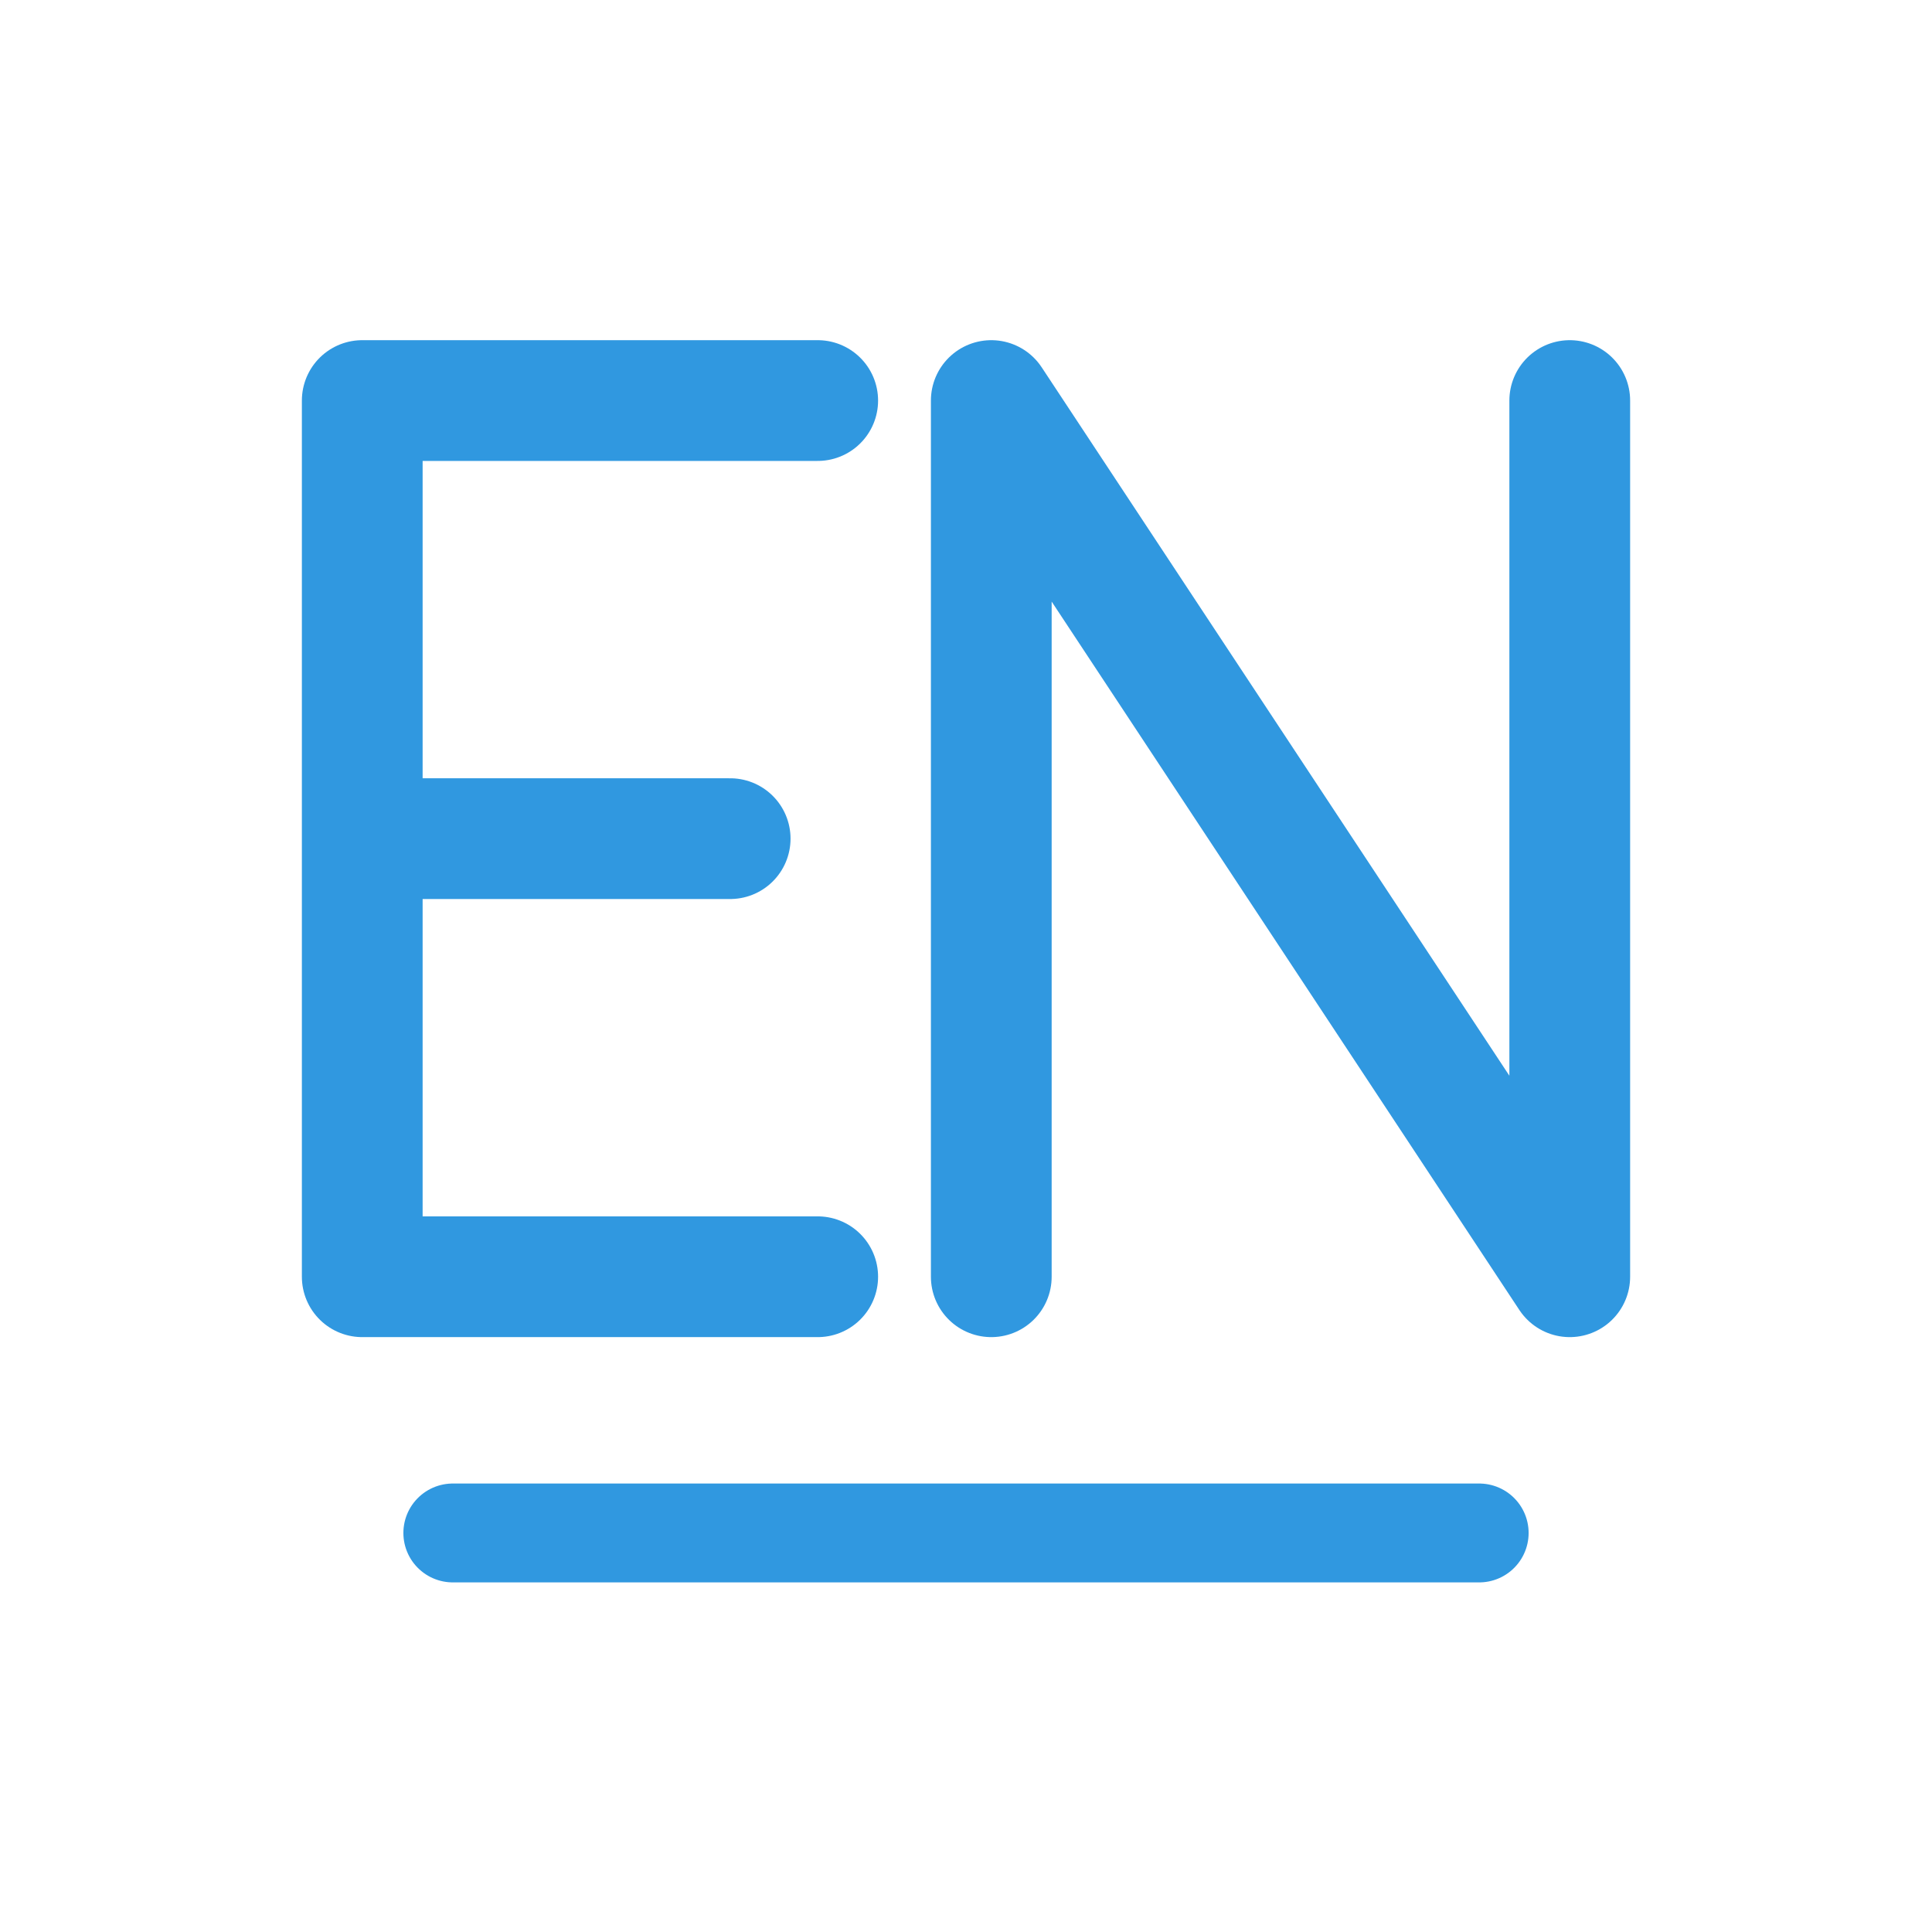
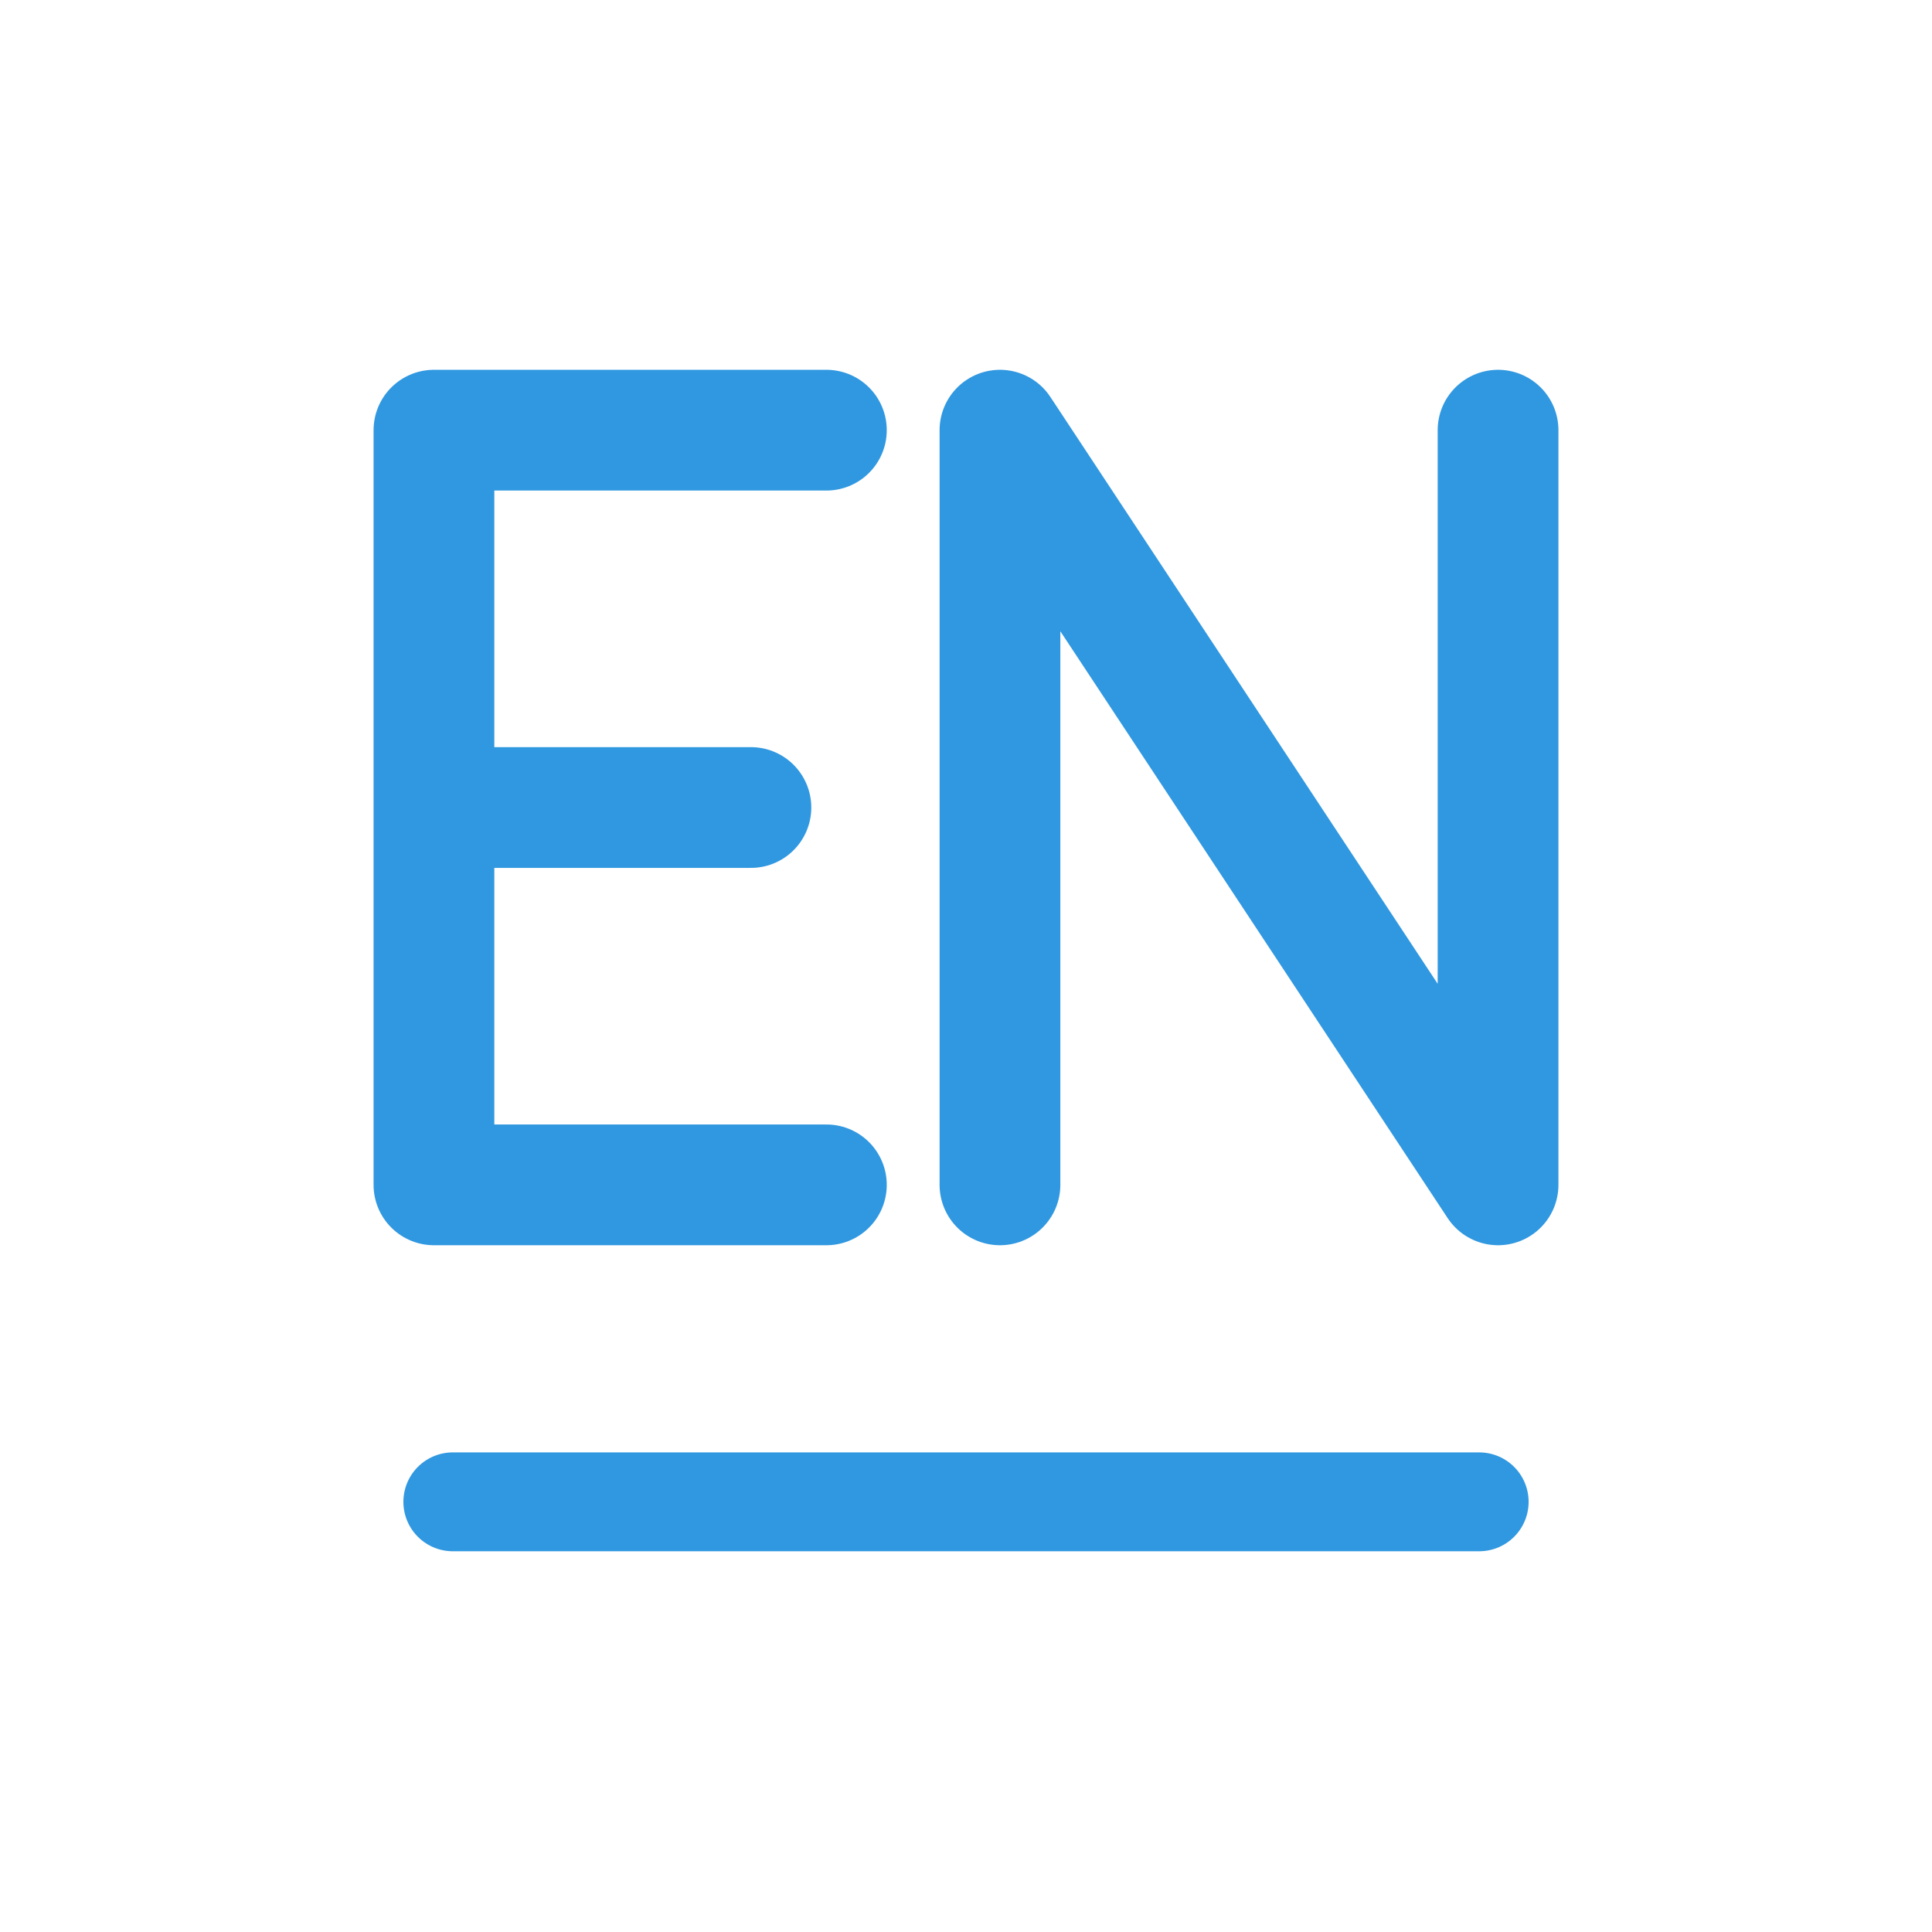
<svg xmlns="http://www.w3.org/2000/svg" viewBox="0 0 512 512" width="512" height="512">
-   <g transform="translate(256 256) scale(1) translate(-256 -281.75)">
-     <path d="M 216.7 131.9 L 96.0 131.9 L 96.0 364.1 L 216.7 364.1 M 96.0 248.0 L 193.5 248.0 M 262.7 364.1 L 262.7 131.9 L 416.0 364.1 L 416.0 131.9" fill="none" stroke="#3098E0" stroke-width="32.0" stroke-linecap="round" stroke-linejoin="round" />
+   <g transform="translate(256 256) scale(1) translate(-256 -290)">
+     <path d="M 219.0 148.0 L 115.0 148.0 L 115.0 348.0 L 219.0 348.0 M 115.0 248.0 L 199.0 248.0 M 265.0 348.0 L 265.0 148.0 L 397.0 348.0 L 397.0 148.0" fill="none" stroke="#3098E0" stroke-width="32.0" stroke-linecap="round" stroke-linejoin="round" />
    <path d="M 120 432 L 392 432" fill="none" stroke="#3098E0" stroke-width="26.2" stroke-linecap="round" stroke-linejoin="round" />
  </g>
</svg>
